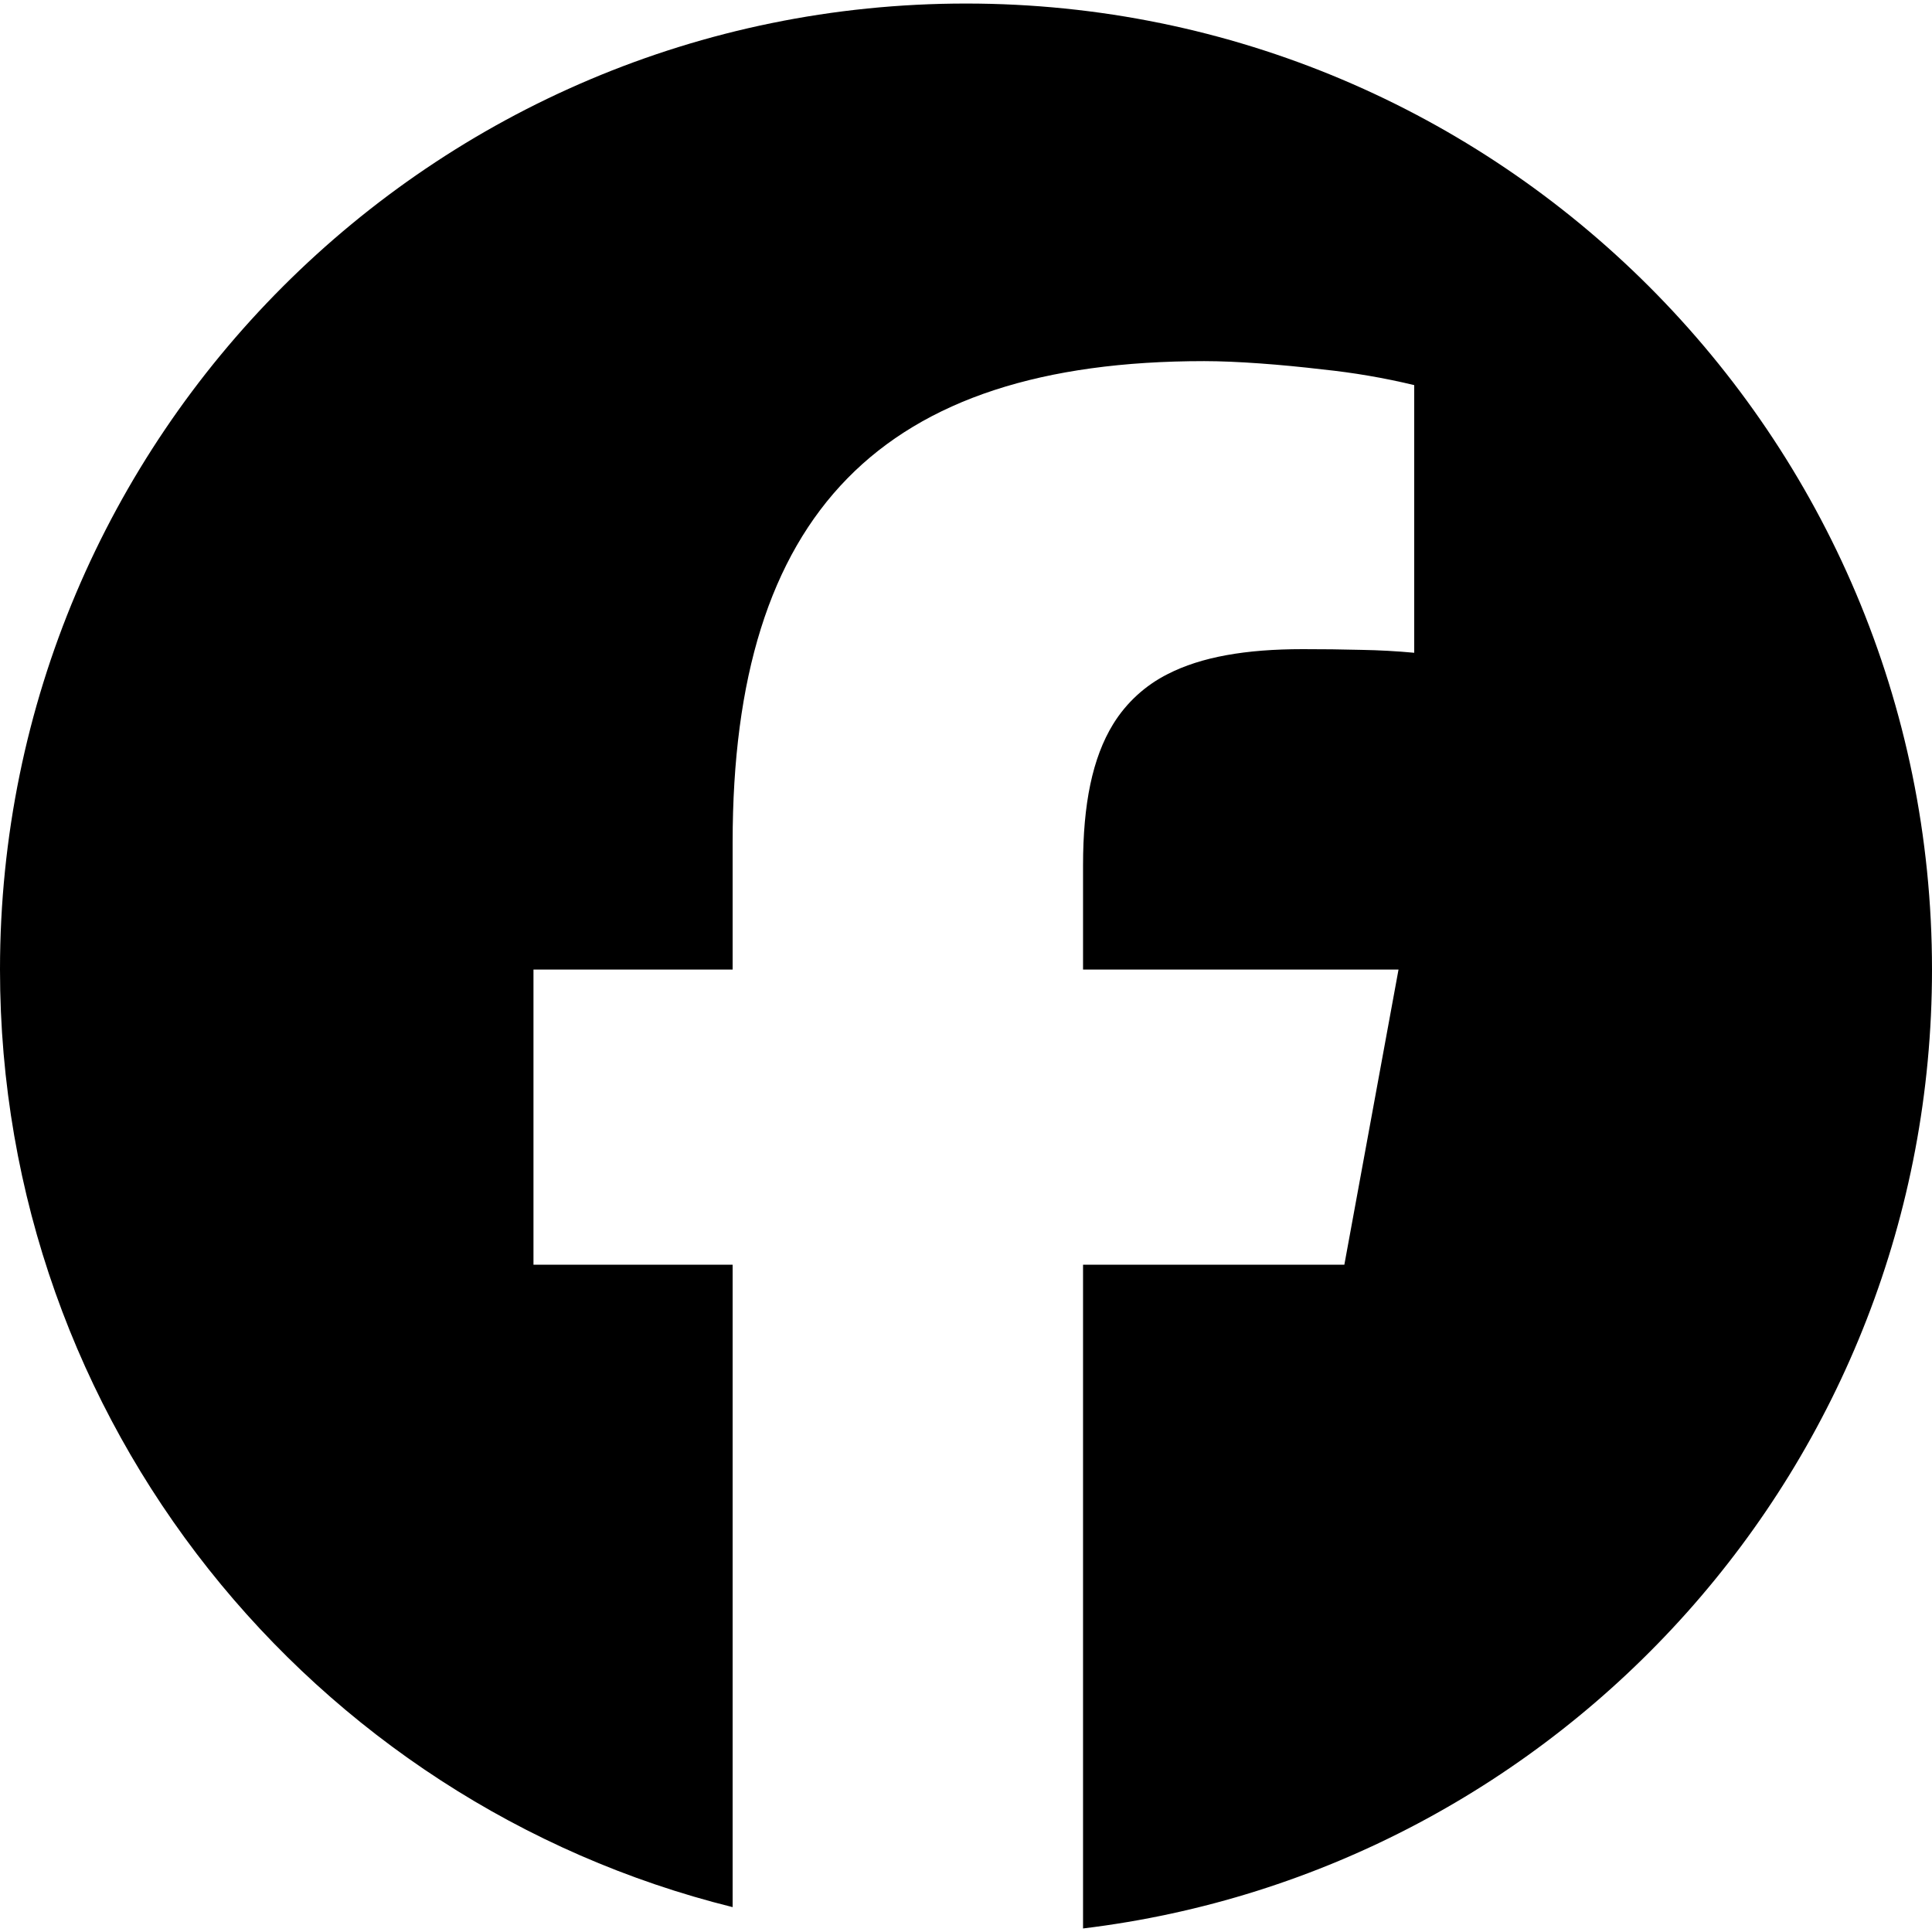
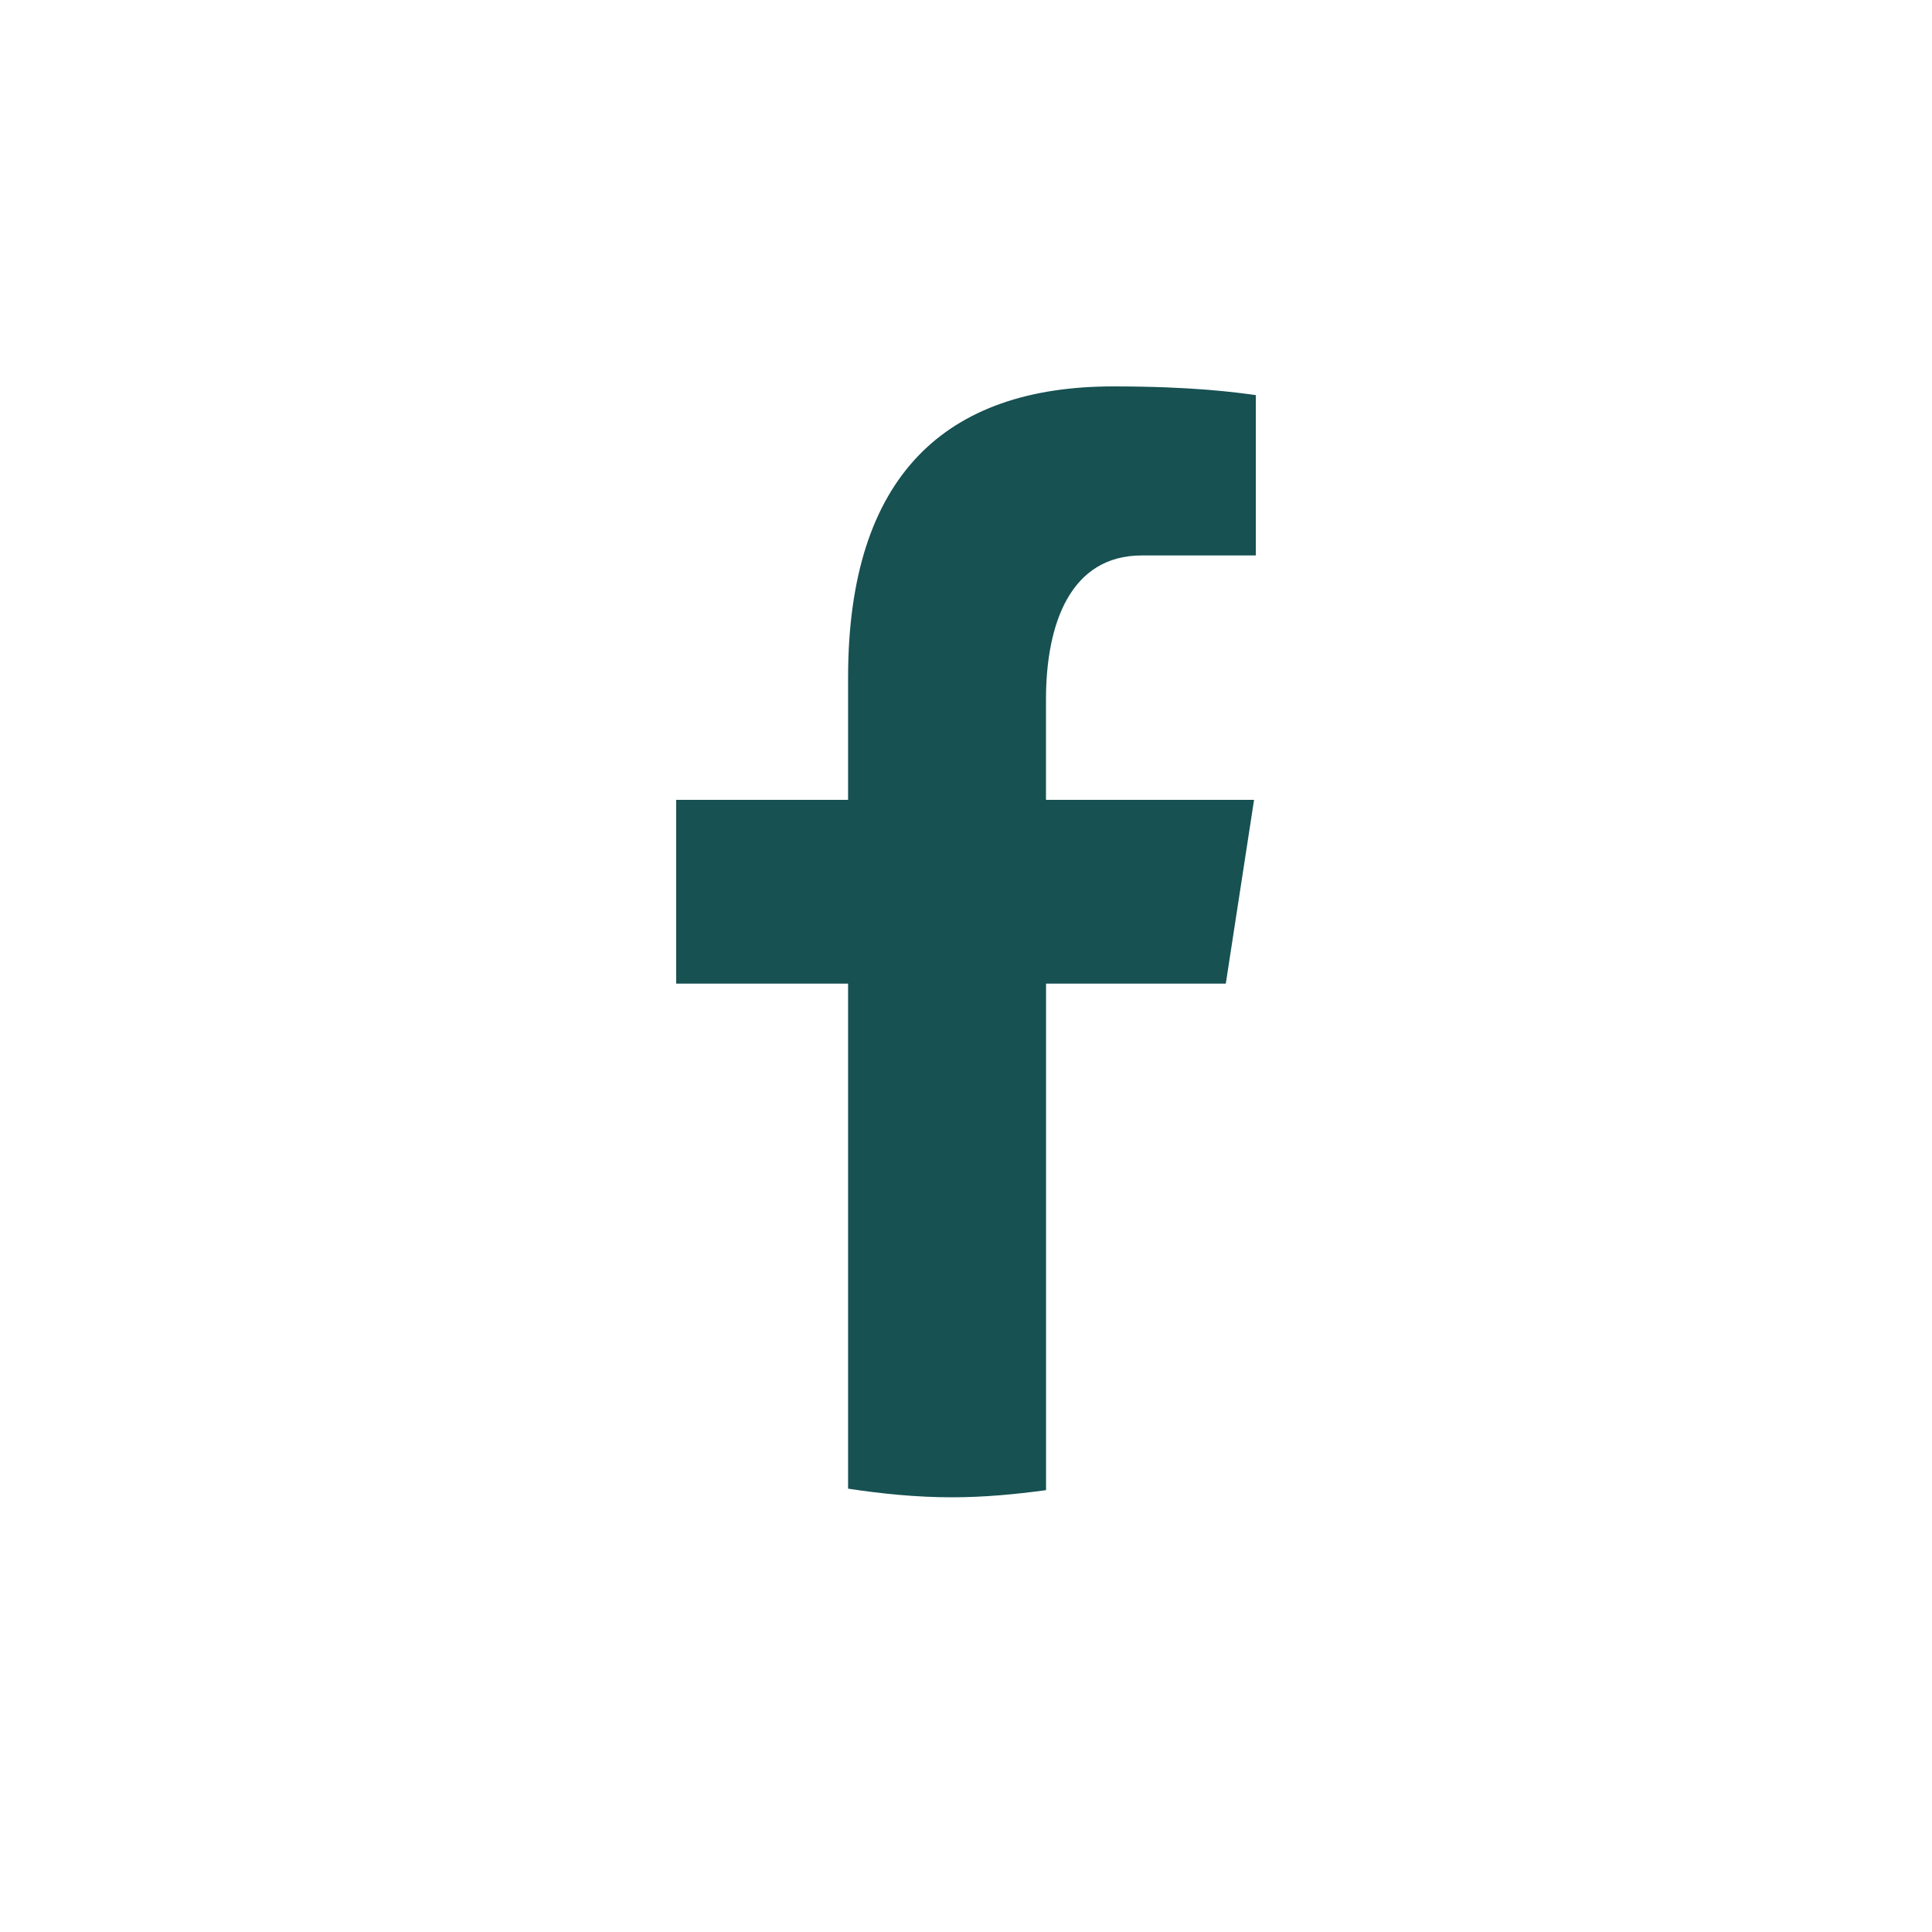
- <svg xmlns="http://www.w3.org/2000/svg" role="img" viewBox="0 0 24 24">
-   <path d="M9.101 23.691v-7.98H6.627v-3.667h2.474v-1.58c0-4.085 1.848-5.978 5.858-5.978.401 0 .955.042 1.468.103a8.68 8.68 0 0 1 1.141.195v3.325a8.623 8.623 0 0 0-.653-.036 26.805 26.805 0 0 0-.733-.009c-.707 0-1.259.096-1.675.309a1.686 1.686 0 0 0-.679.622c-.258.42-.374.995-.374 1.752v1.297h3.919l-.386 2.103-.287 1.564h-3.246v8.245C19.396 23.238 24 18.179 24 12.044c0-6.627-5.373-12-12-12s-12 5.373-12 12c0 5.628 3.874 10.35 9.101 11.647Z" />
+ <svg xmlns="http://www.w3.org/2000/svg" width="30" height="30" viewBox="0 0 30 30" fill="none">
+   <path d="M16.243 15.274H19.034L19.473 12.42H16.242V10.861C16.242 9.676 16.627 8.625 17.729 8.625H19.5V6.135C19.189 6.093 18.531 6 17.288 6C14.691 6 13.169 7.379 13.169 10.522V12.42H10.5V15.274H13.169V23.116C13.698 23.196 14.233 23.25 14.783 23.25C15.279 23.25 15.764 23.204 16.243 23.139V15.274Z" fill="#175152" />
</svg>
